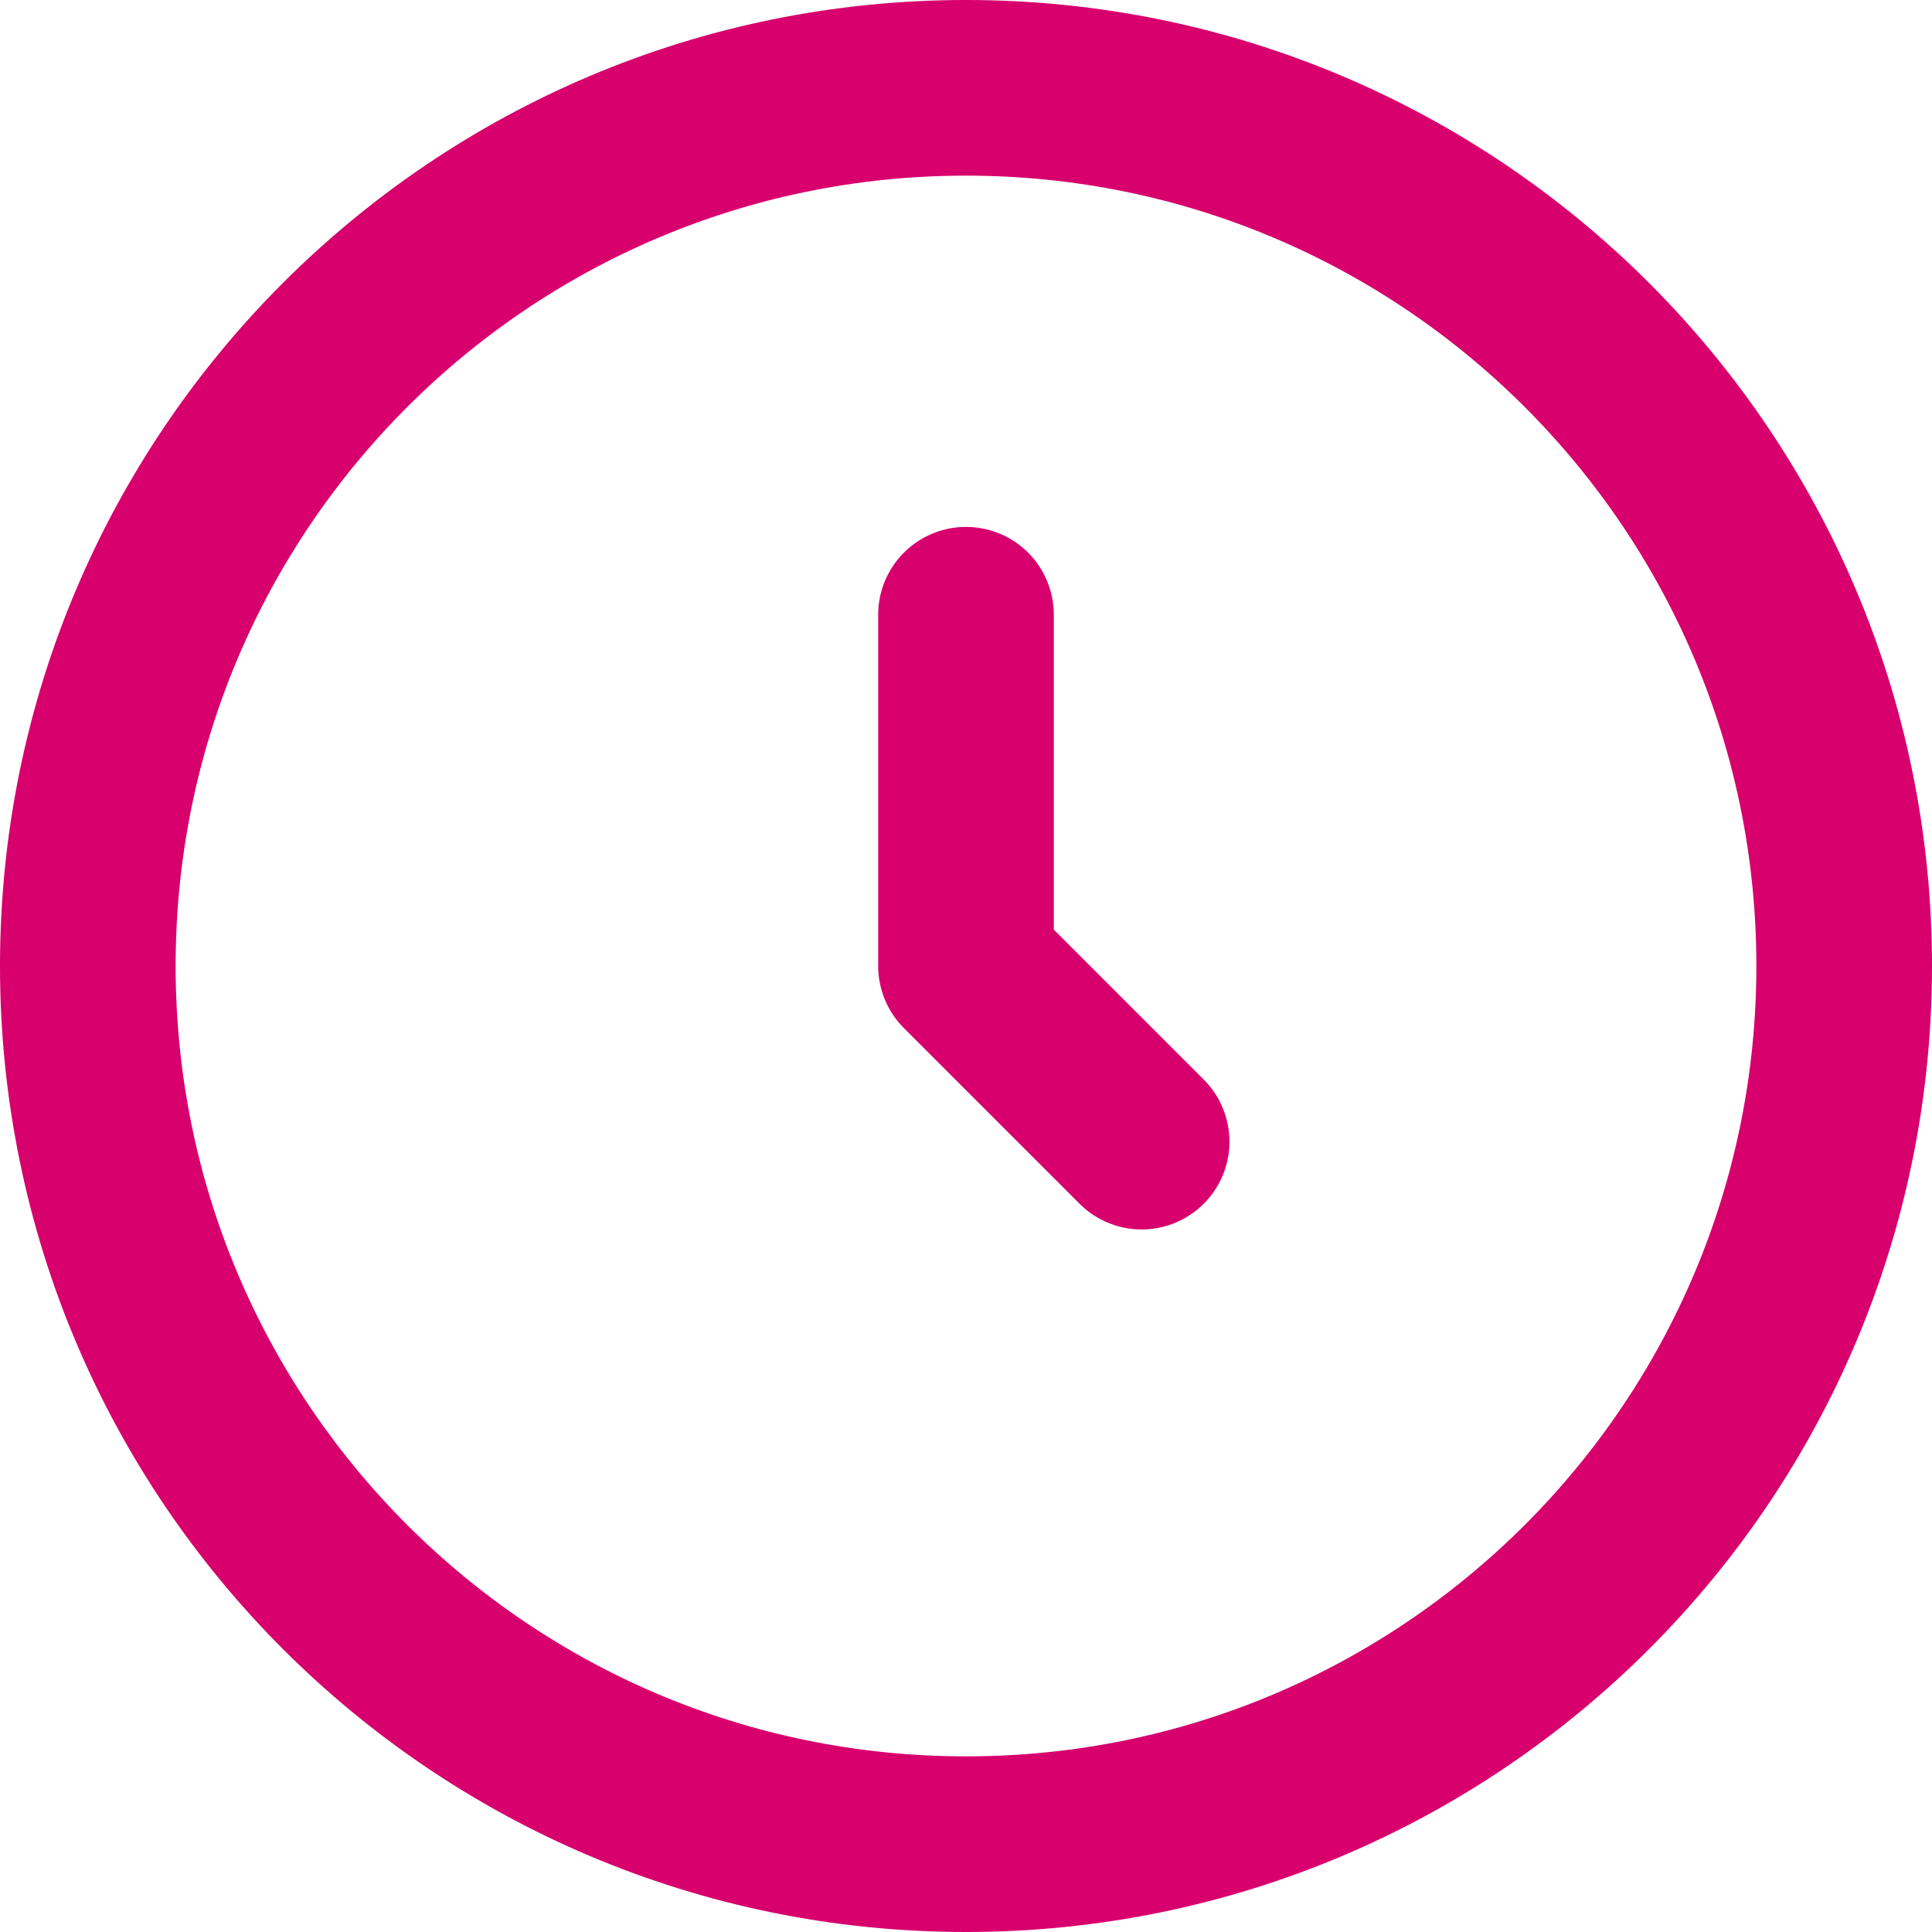
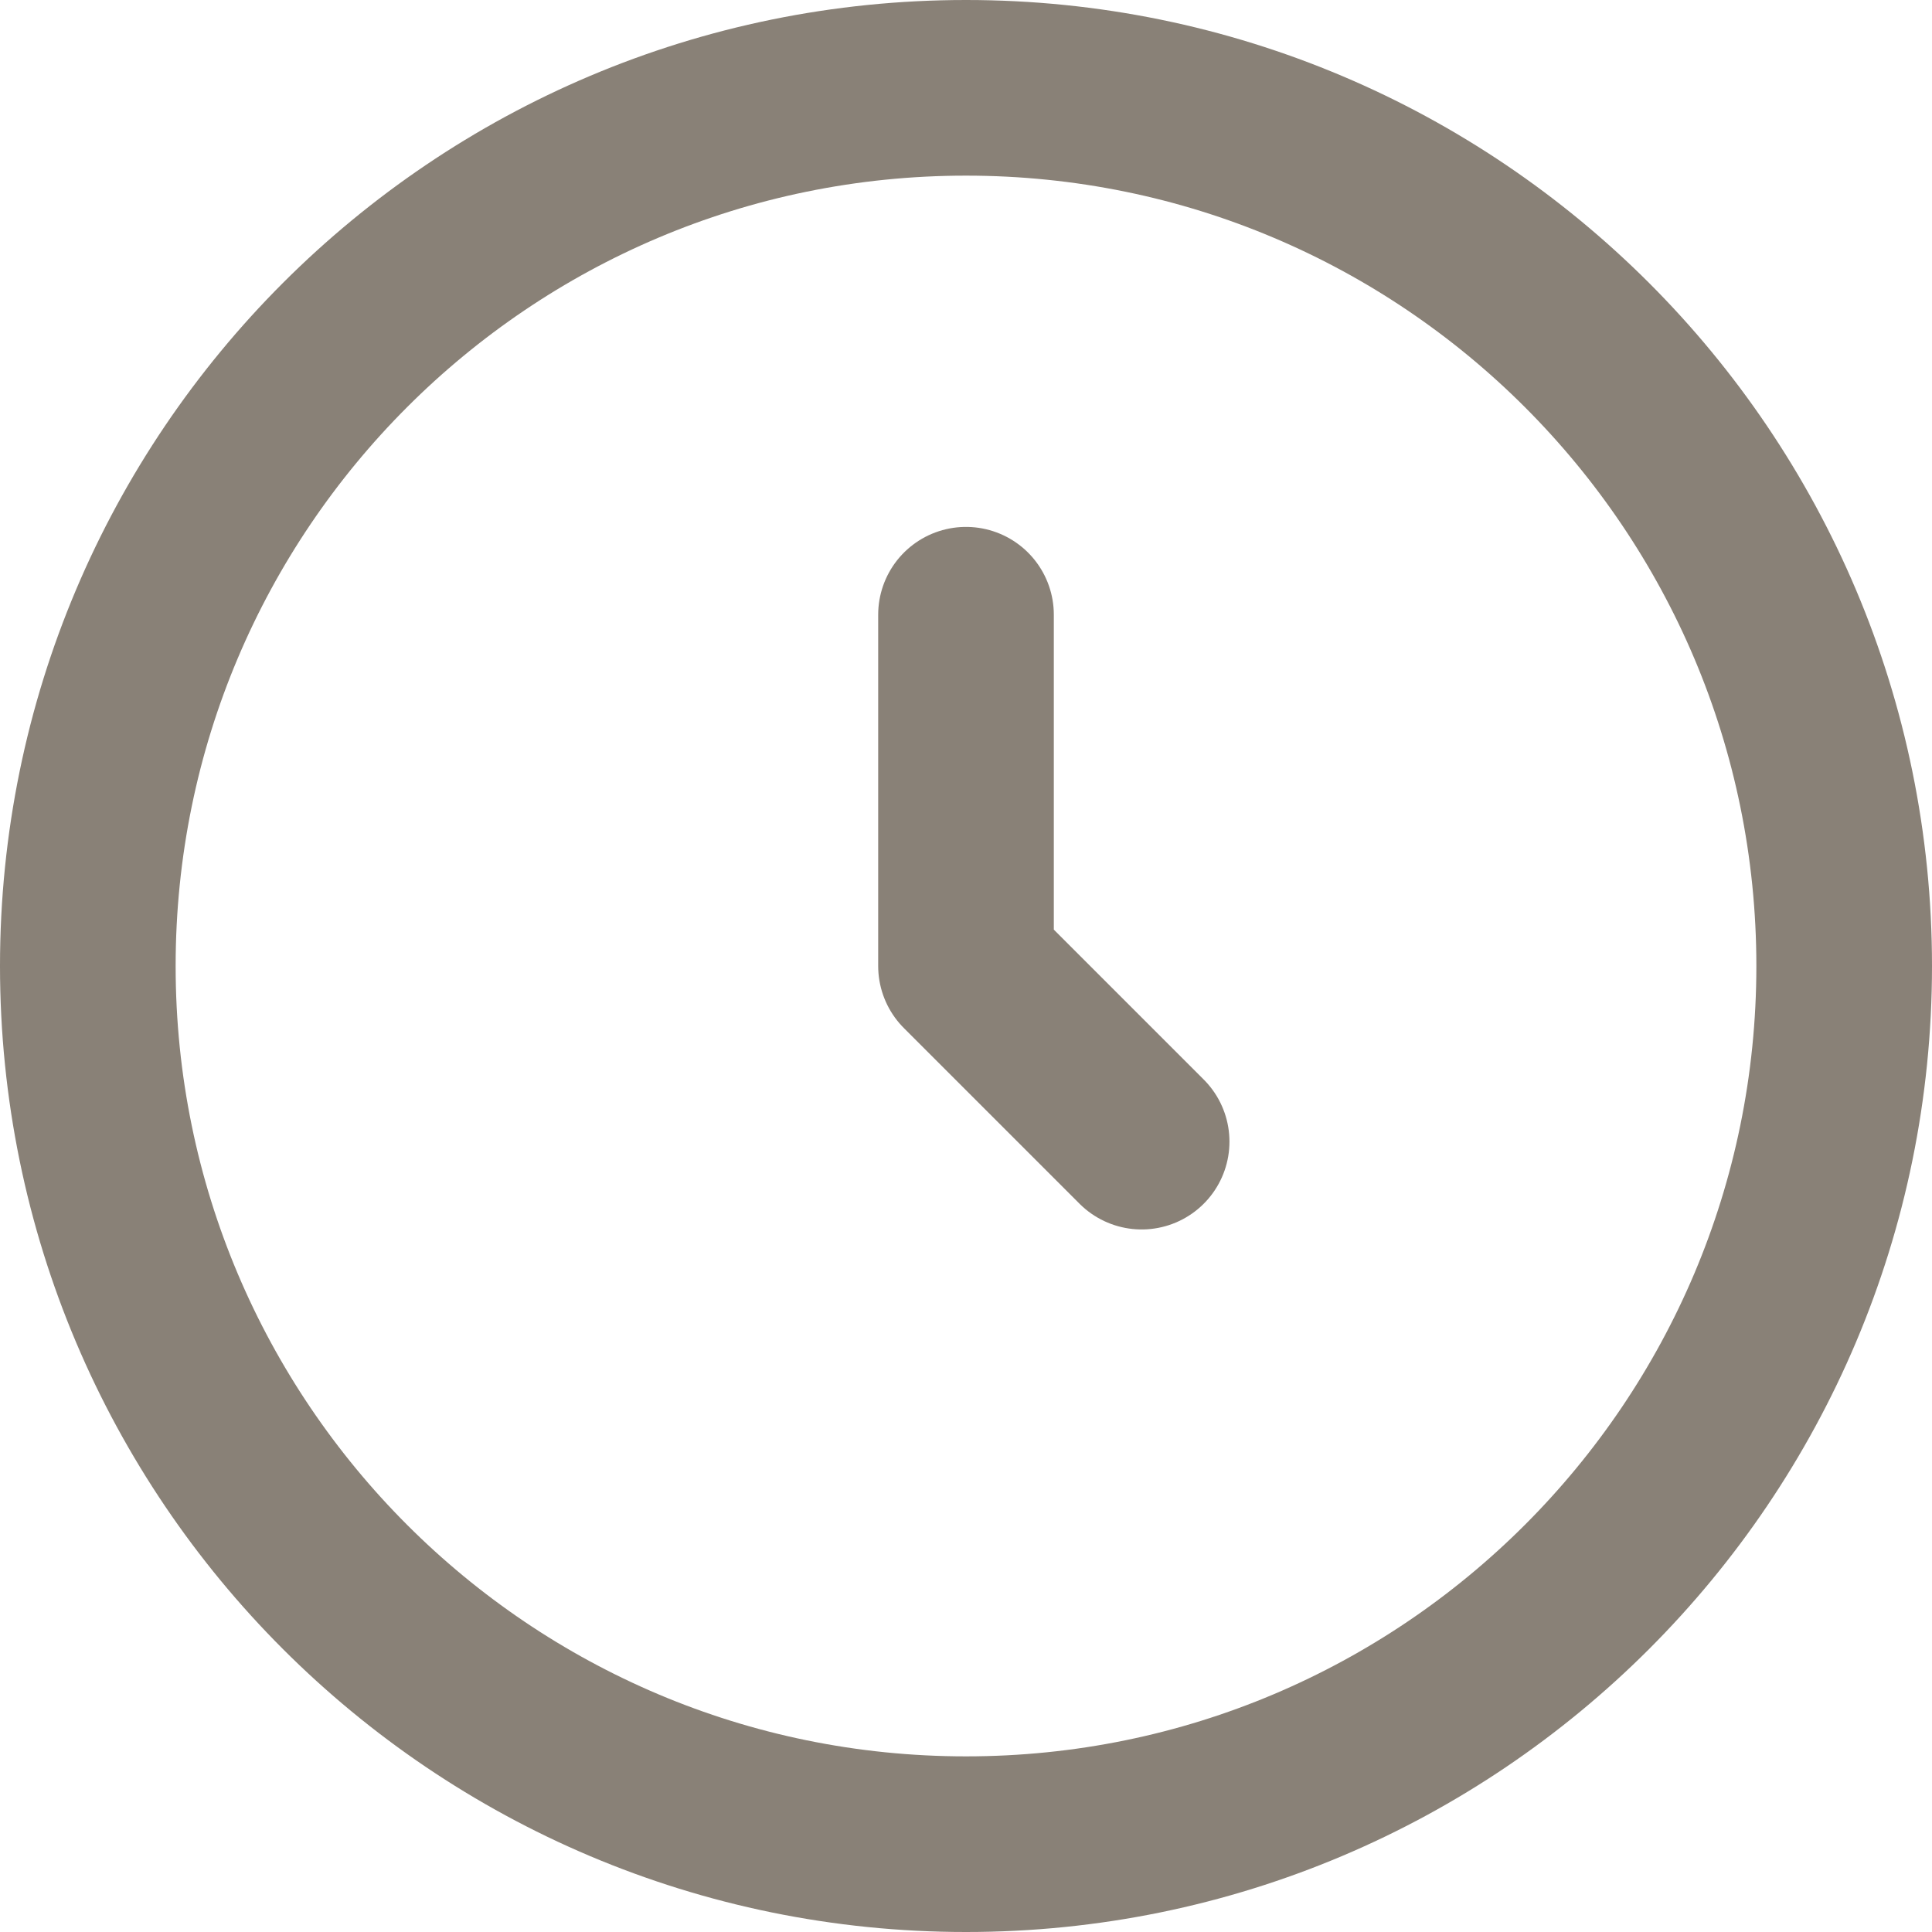
<svg xmlns="http://www.w3.org/2000/svg" preserveAspectRatio="none" overflow="visible" style="display: block;" width="11" height="11" viewBox="0 0 11 11" fill="none">
  <g id="elements">
-     <circle id="Ellipse 1116" cx="5.5" cy="5.5" r="5" stroke="#D7006D" />
-     <path id="Vector" d="M5.5 3.5V5.5L6.5 6.5" stroke-linecap="round" stroke-linejoin="round" stroke="#D7006D" />
+     <circle id="Ellipse 1116" cx="5.5" cy="5.5" r="5" stroke="#898177" />
+     <path id="Vector" d="M5.5 3.5V5.5L6.5 6.5" stroke-linecap="round" stroke-linejoin="round" stroke="#898177" />
  </g>
</svg>
